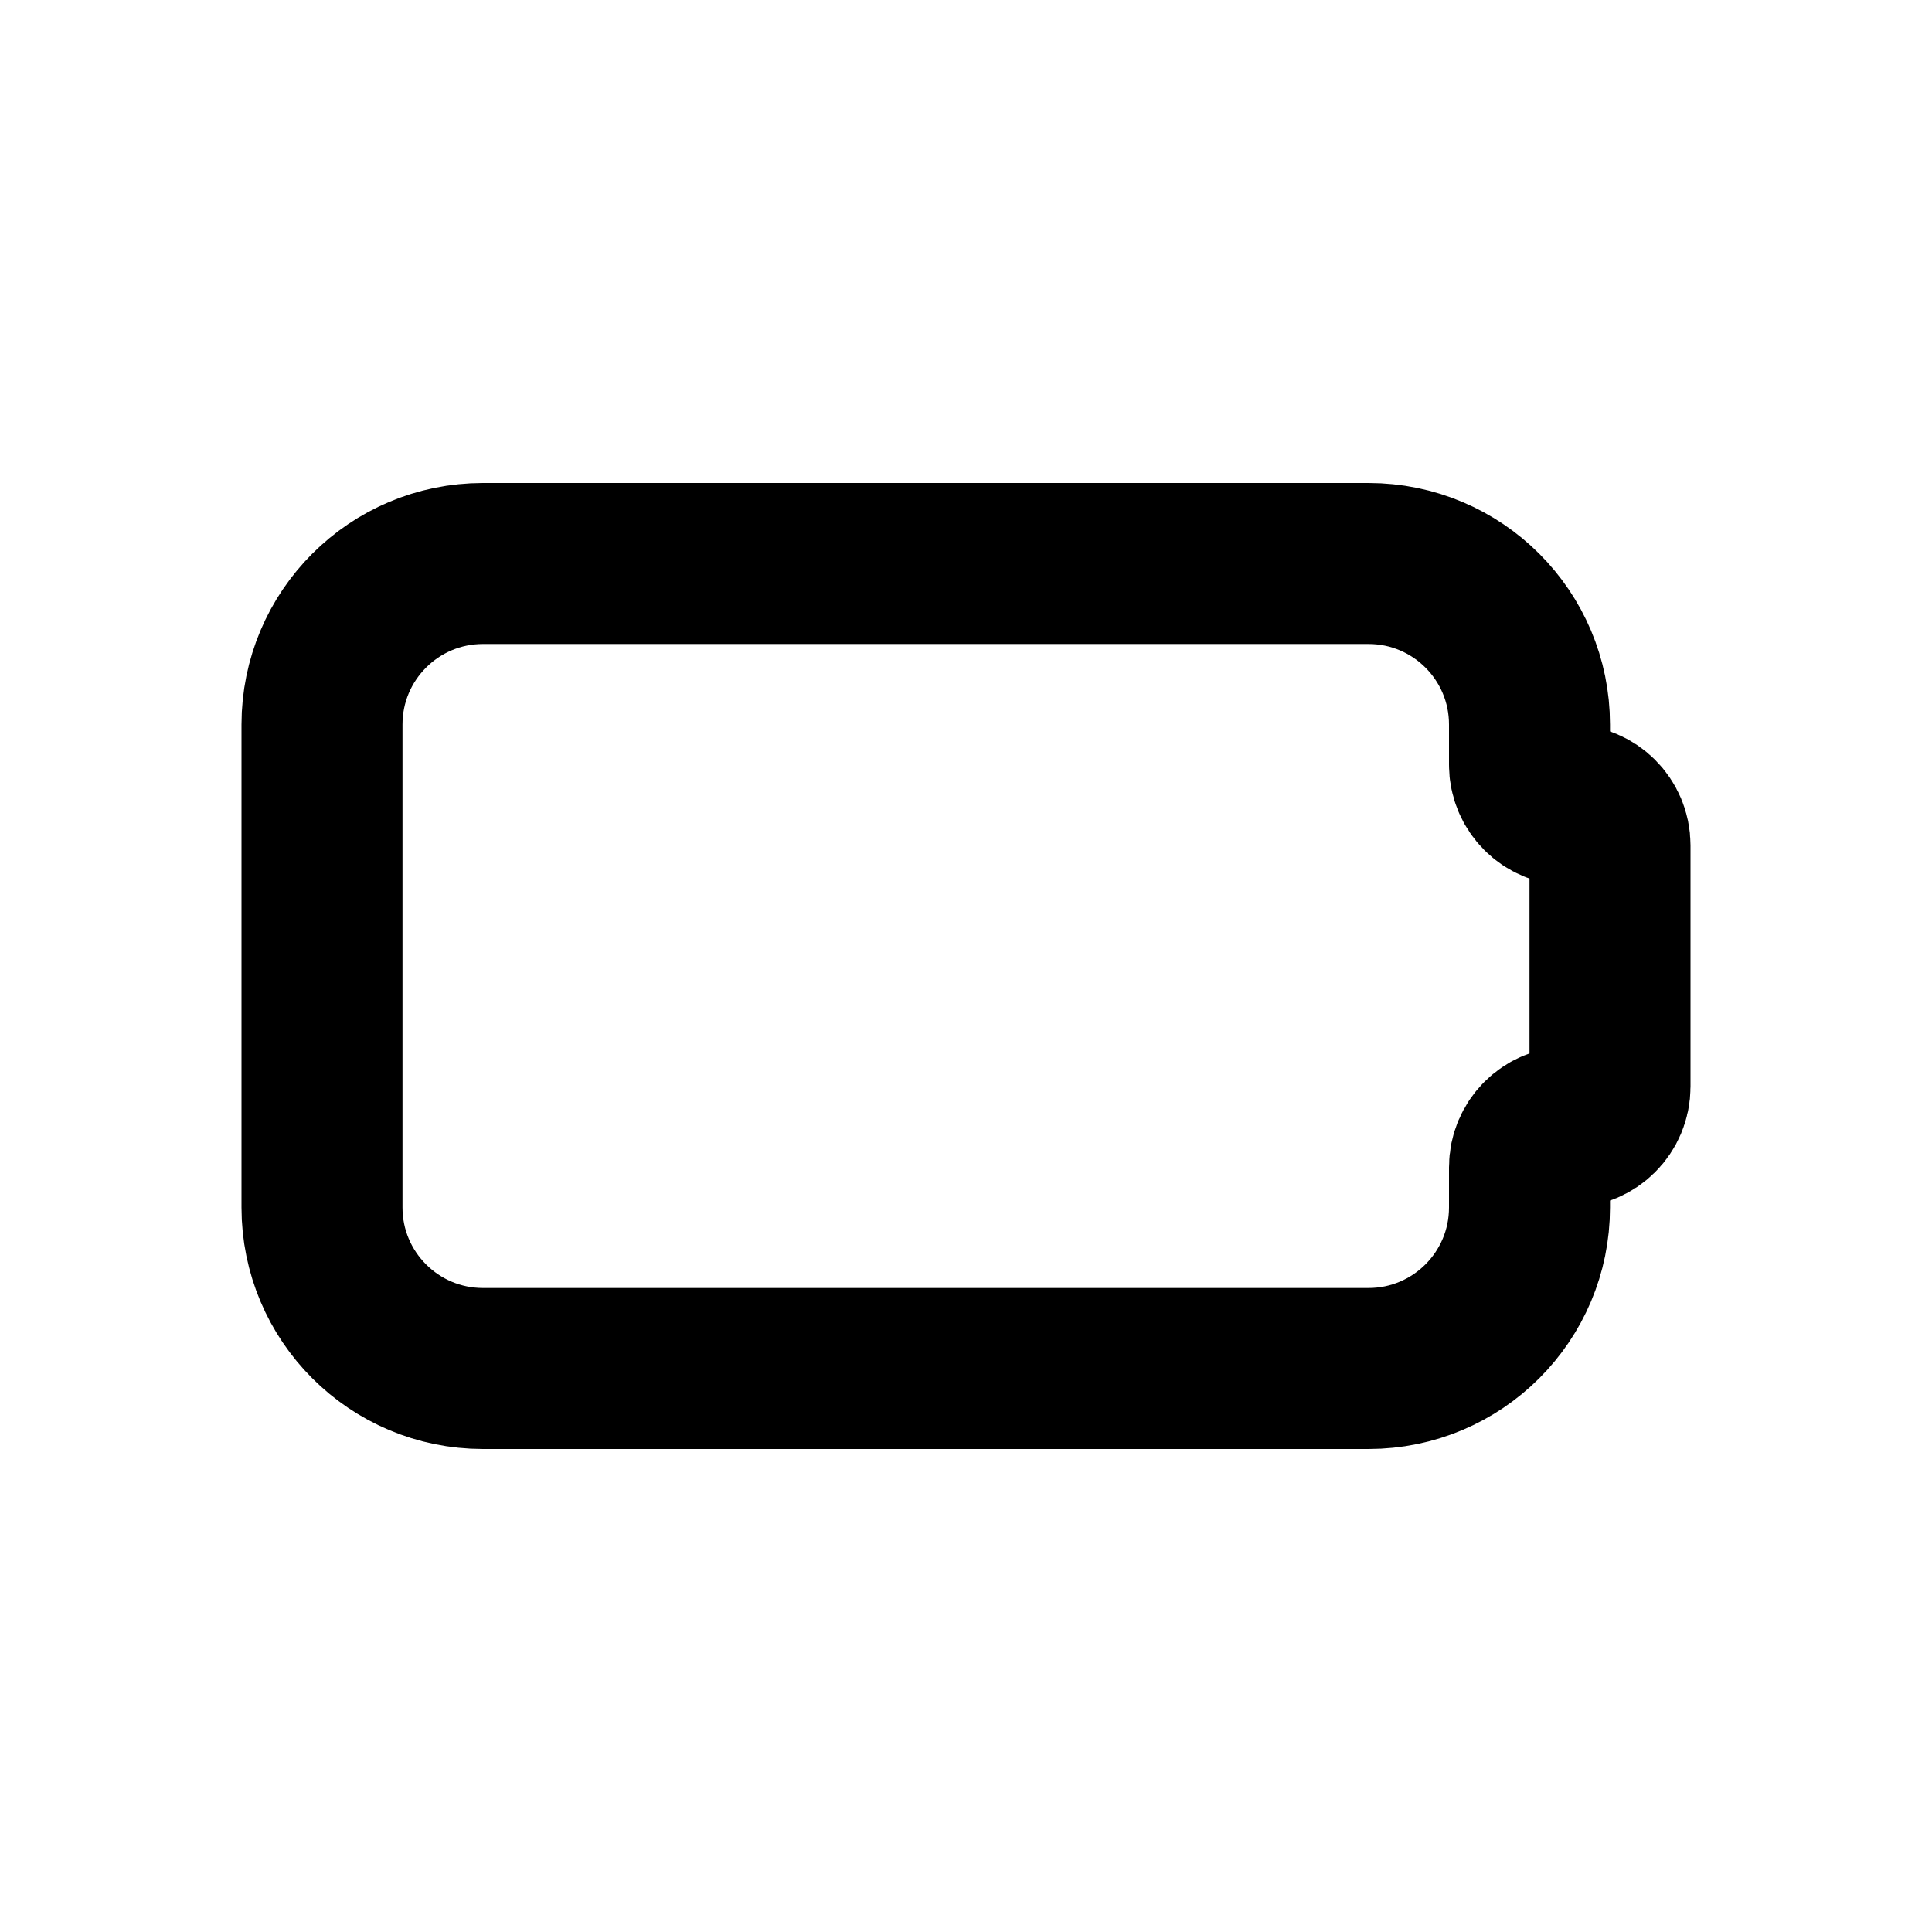
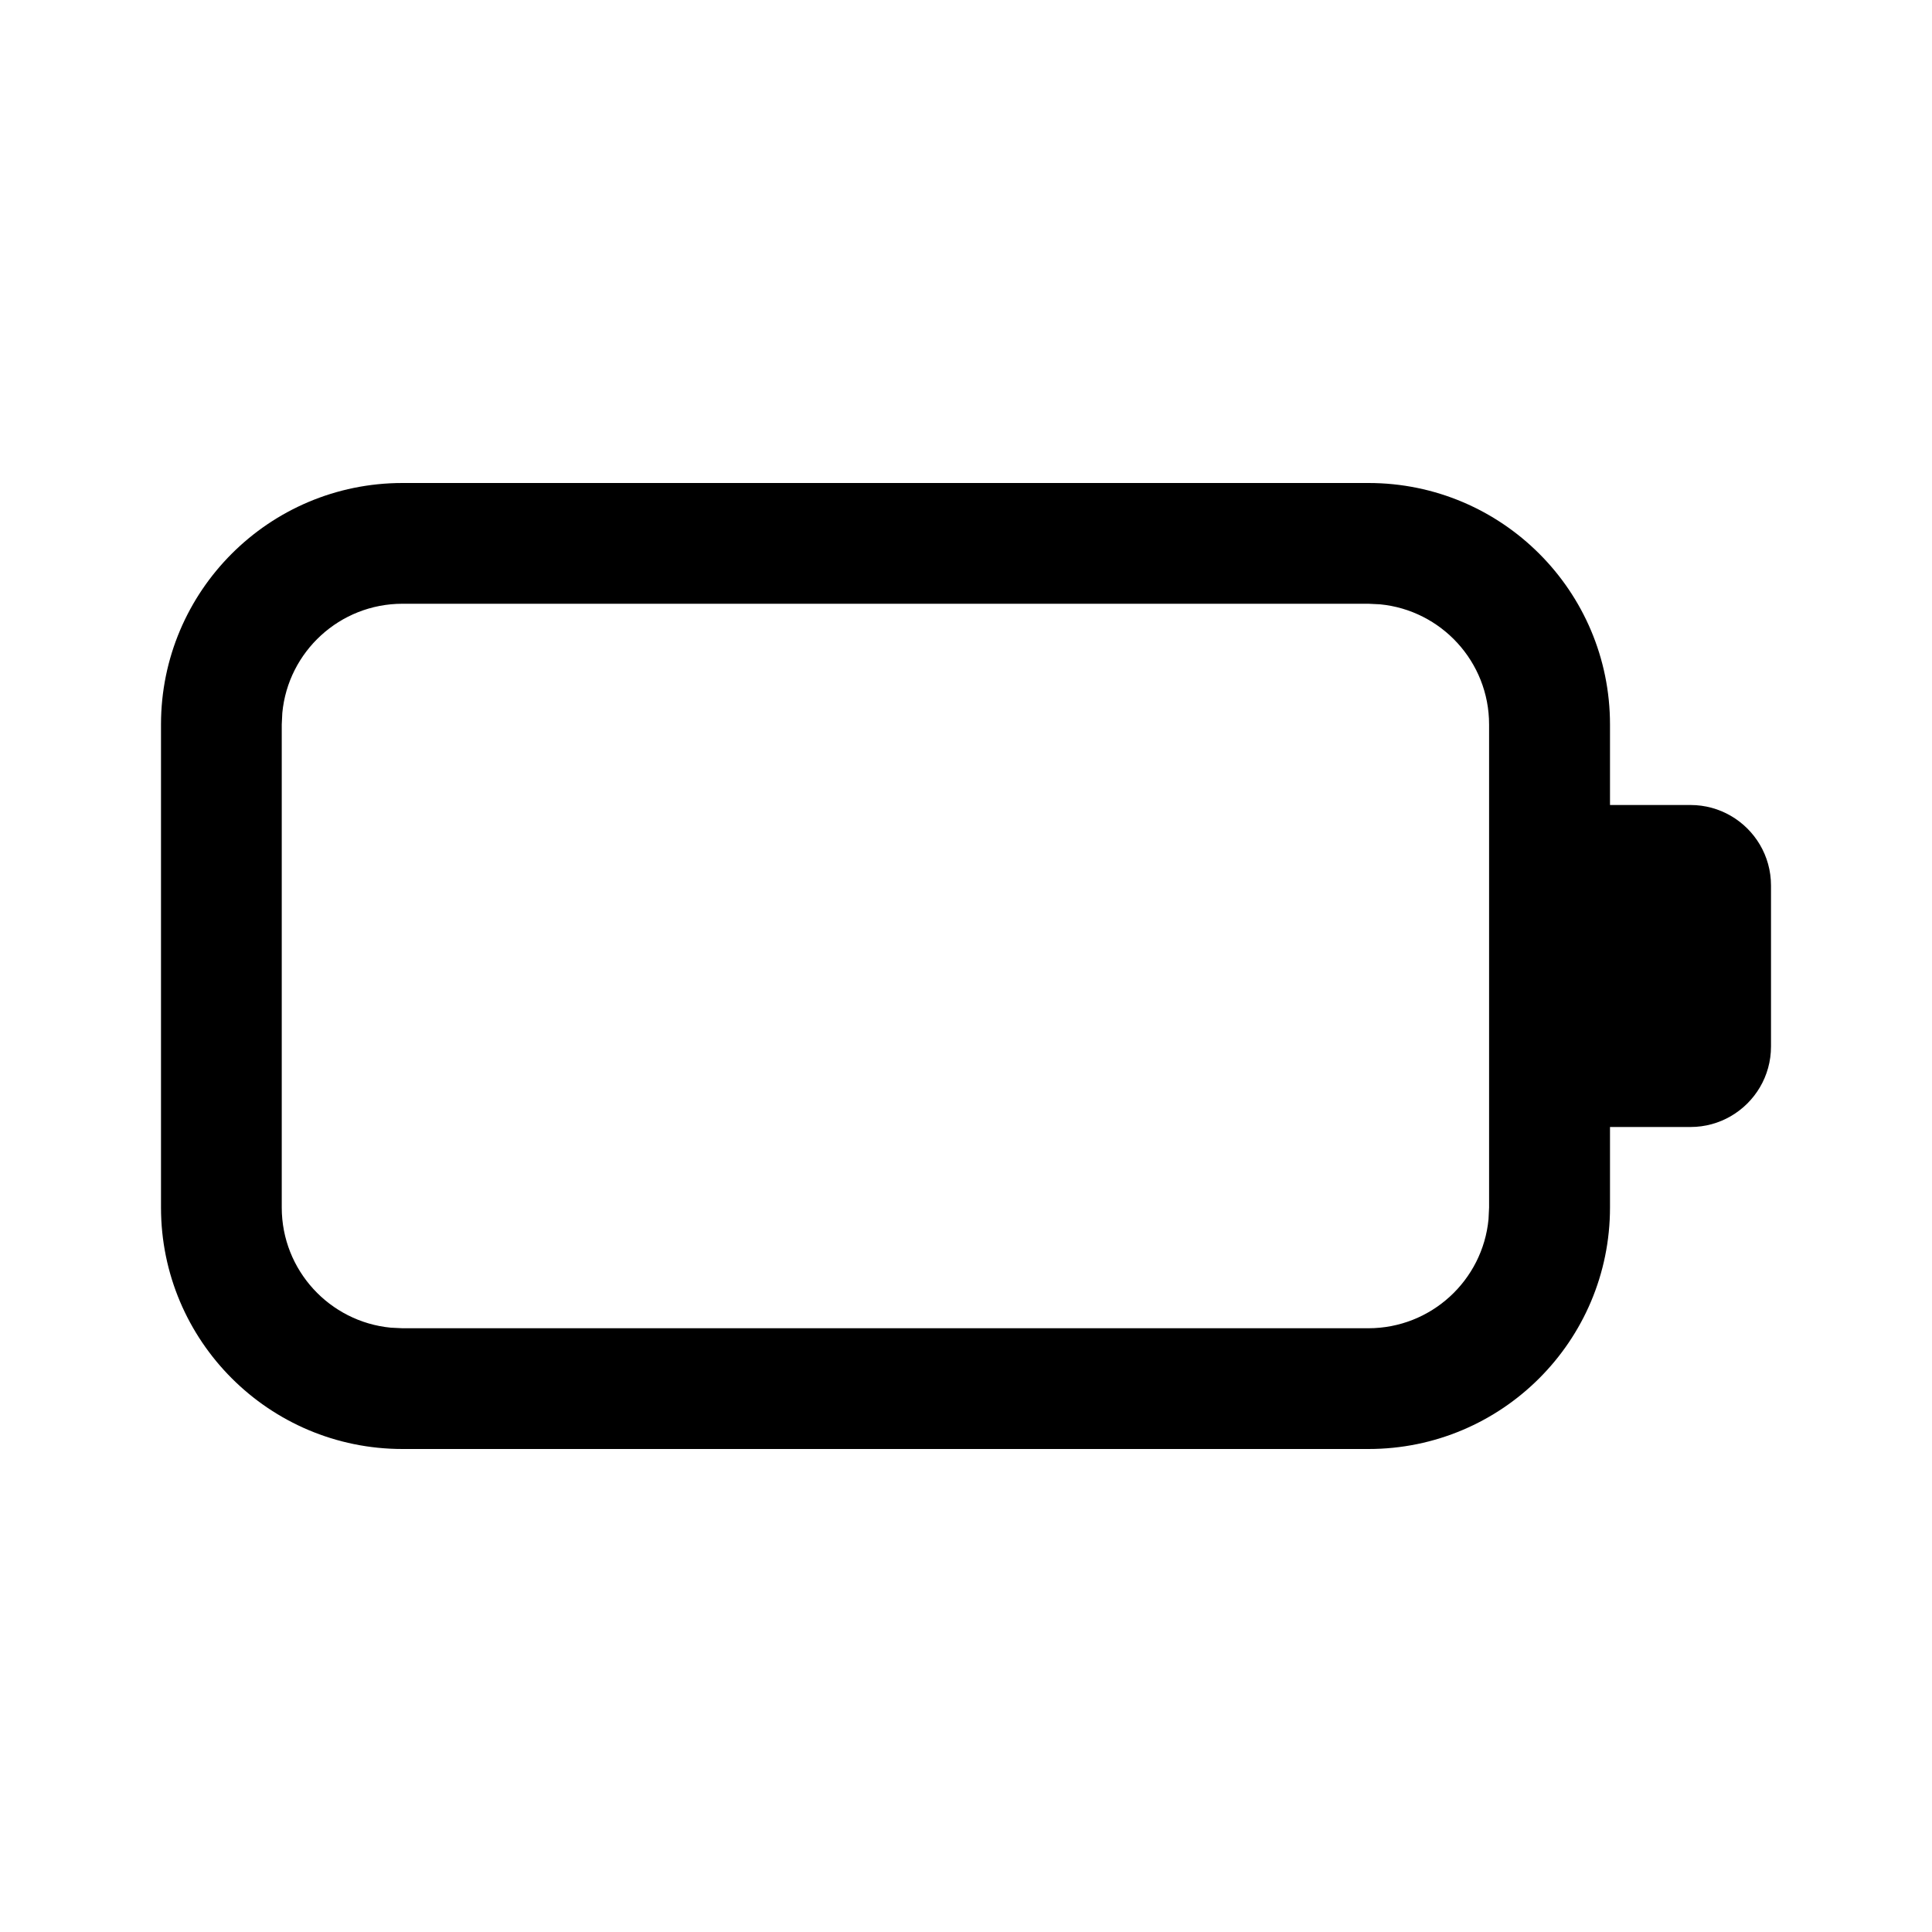
- <svg xmlns="http://www.w3.org/2000/svg" stroke="currentColor" fill="none" width="24" height="24" viewBox="0 0 24 24" stroke-width="2" stroke-linecap="round" stroke-linejoin="round" class="icon icon-tabler icons-tabler-outline icon-tabler-battery">
-   <path d="M6 7h11a2 2 0 0 1 2 2v.5a.5 .5 0 0 0 .5 .5a.5 .5 0 0 1 .5 .5v3a.5 .5 0 0 1 -.5 .5a.5 .5 0 0 0 -.5 .5v.5a2 2 0 0 1 -2 2h-11a2 2 0 0 1 -2 -2v-6a2 2 0 0 1 2 -2" />
+ <svg xmlns="http://www.w3.org/2000/svg" width="24" height="24" viewBox="0 0 24 24" fill="none">
+   <path d="M17 6C18.657 6 20 7.343 20 9V10H21C21.183 10 21.353 10.049 21.5 10.134C21.799 10.307 22 10.63 22 11V13C22 13.37 21.799 13.693 21.5 13.866C21.353 13.951 21.183 14 21 14H20V15C20 16.657 18.657 18 17 18H5C3.343 18 2 16.657 2 15V9C2 7.343 3.343 6 5 6H17ZM16.998 7.5H5C4.22 7.5 3.579 8.095 3.507 8.856L3.5 9V15C3.5 15.78 4.095 16.42 4.855 16.493L5 16.5H16.998C17.778 16.5 18.419 15.905 18.491 15.145L18.498 15V9C18.498 8.22 17.903 7.58 17.143 7.507L16.998 7.5Z" fill="currentColor" />
</svg>
